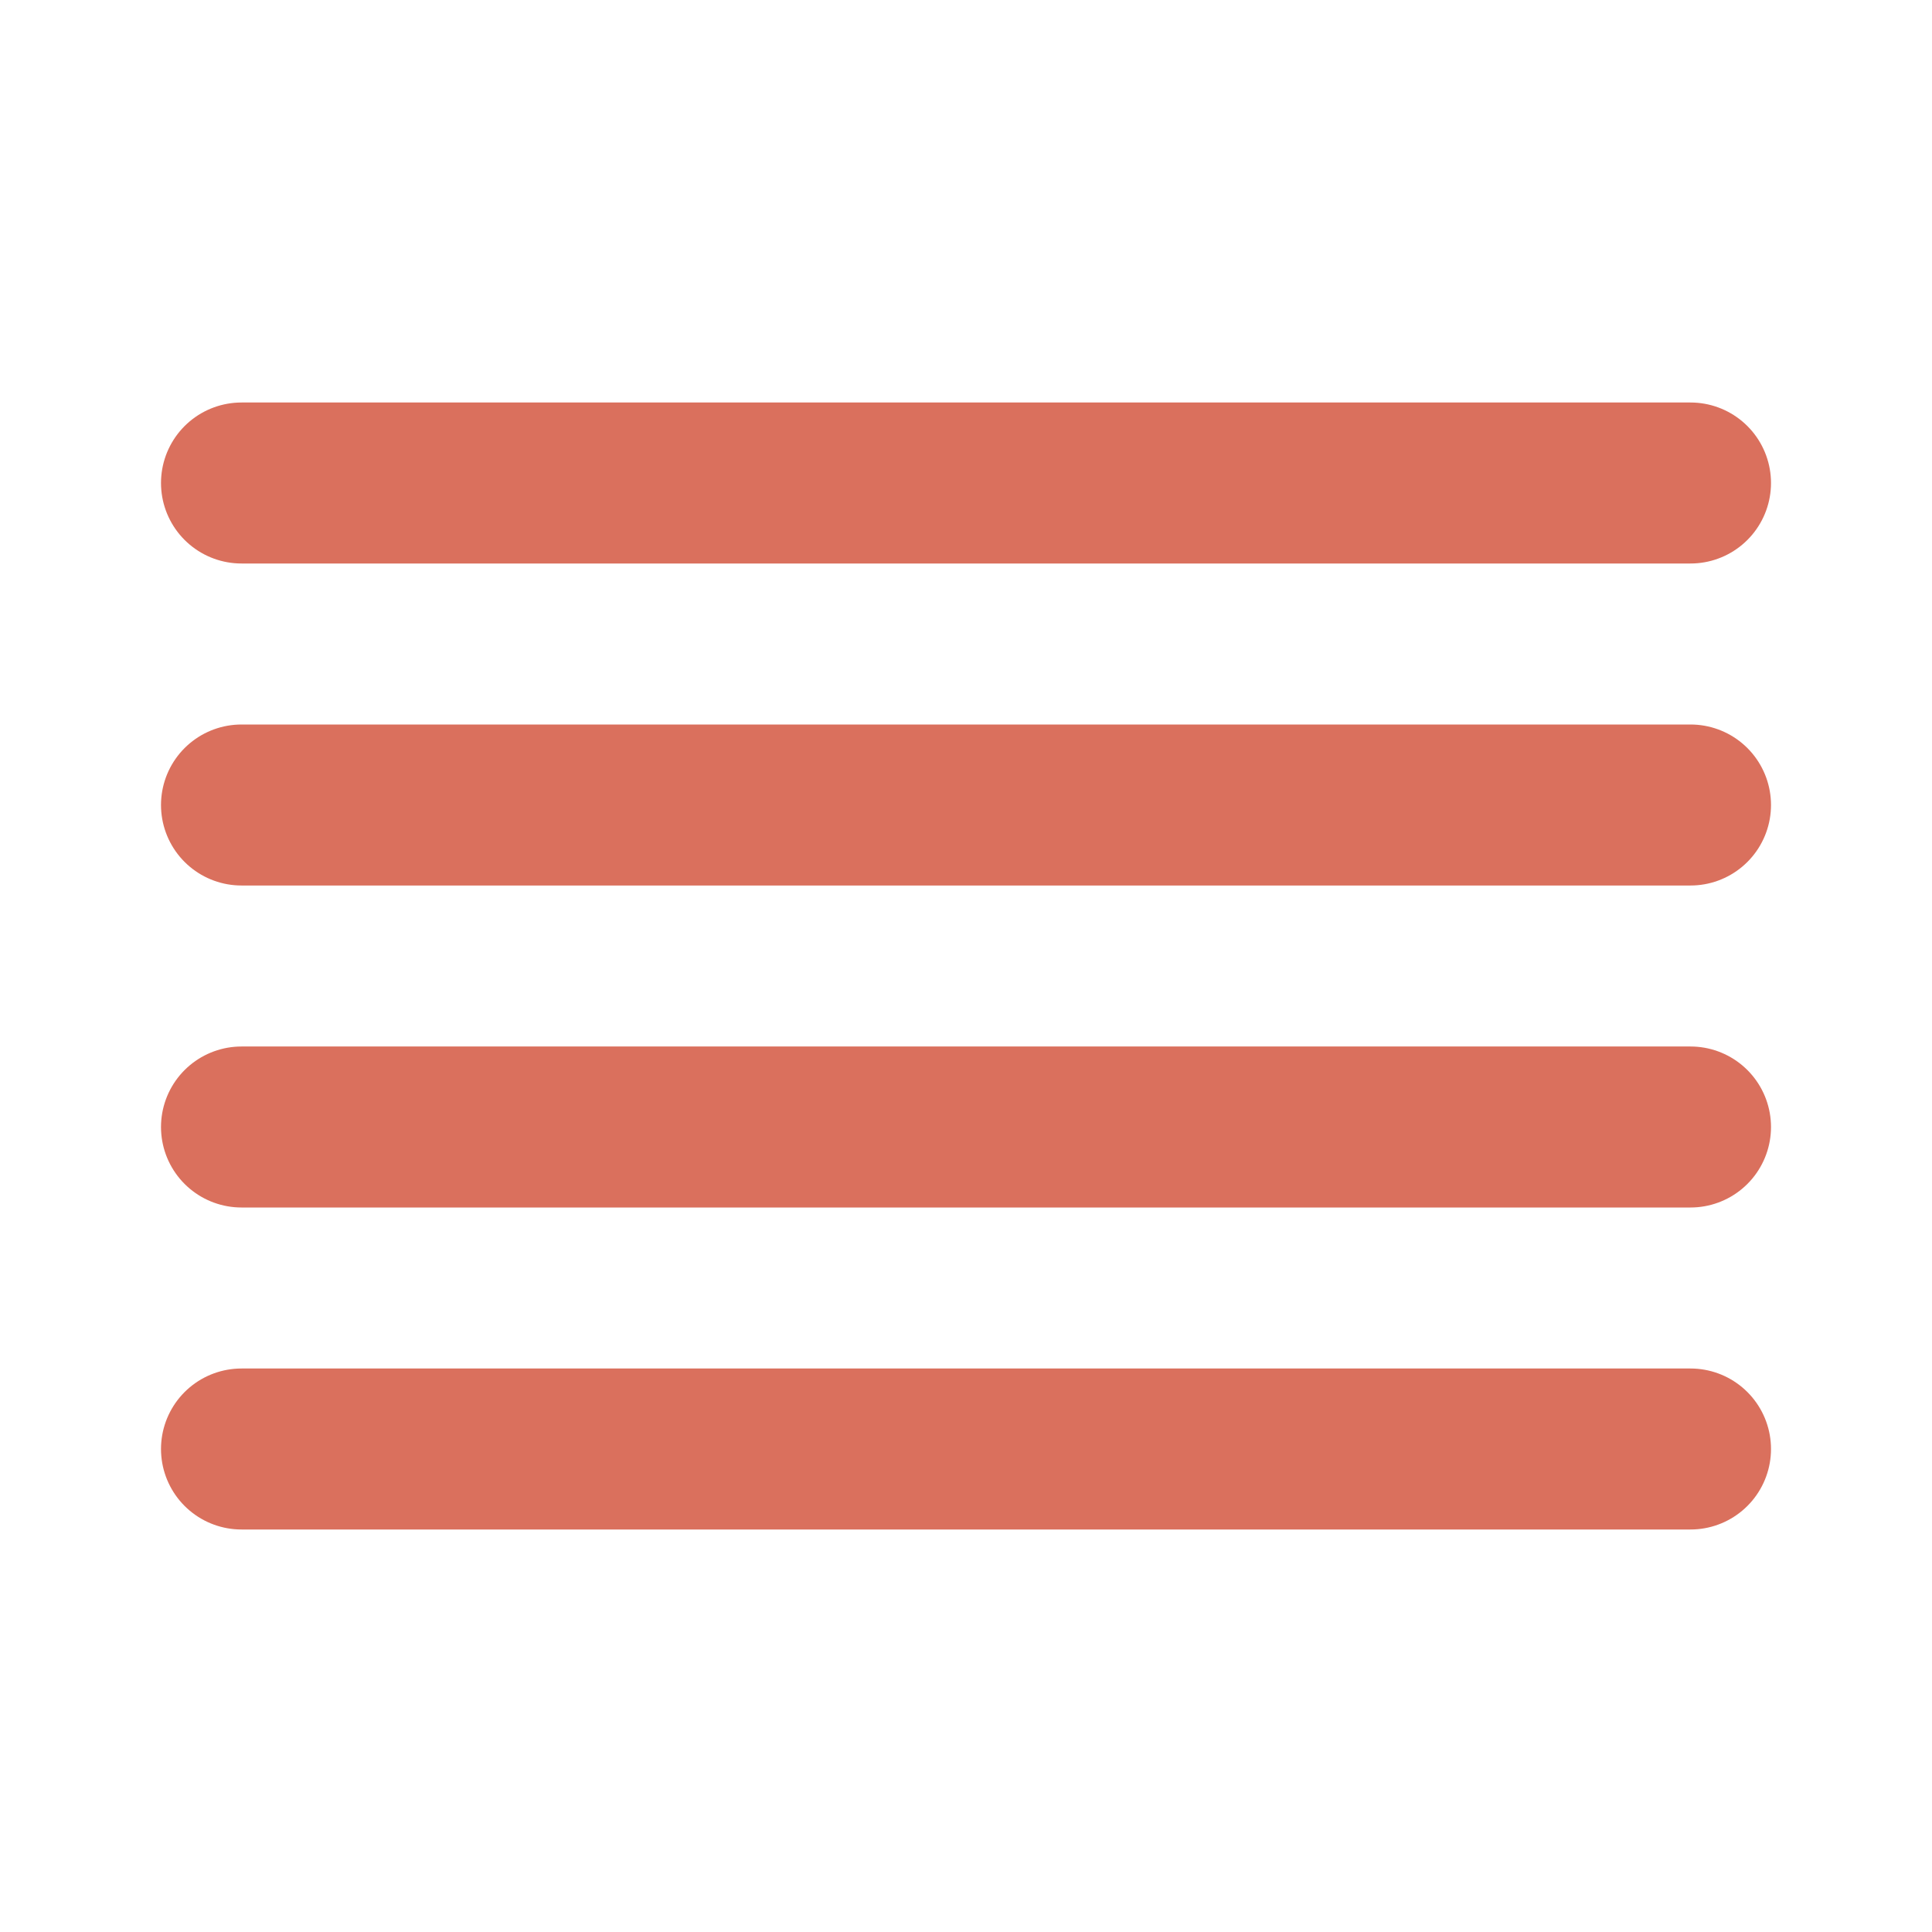
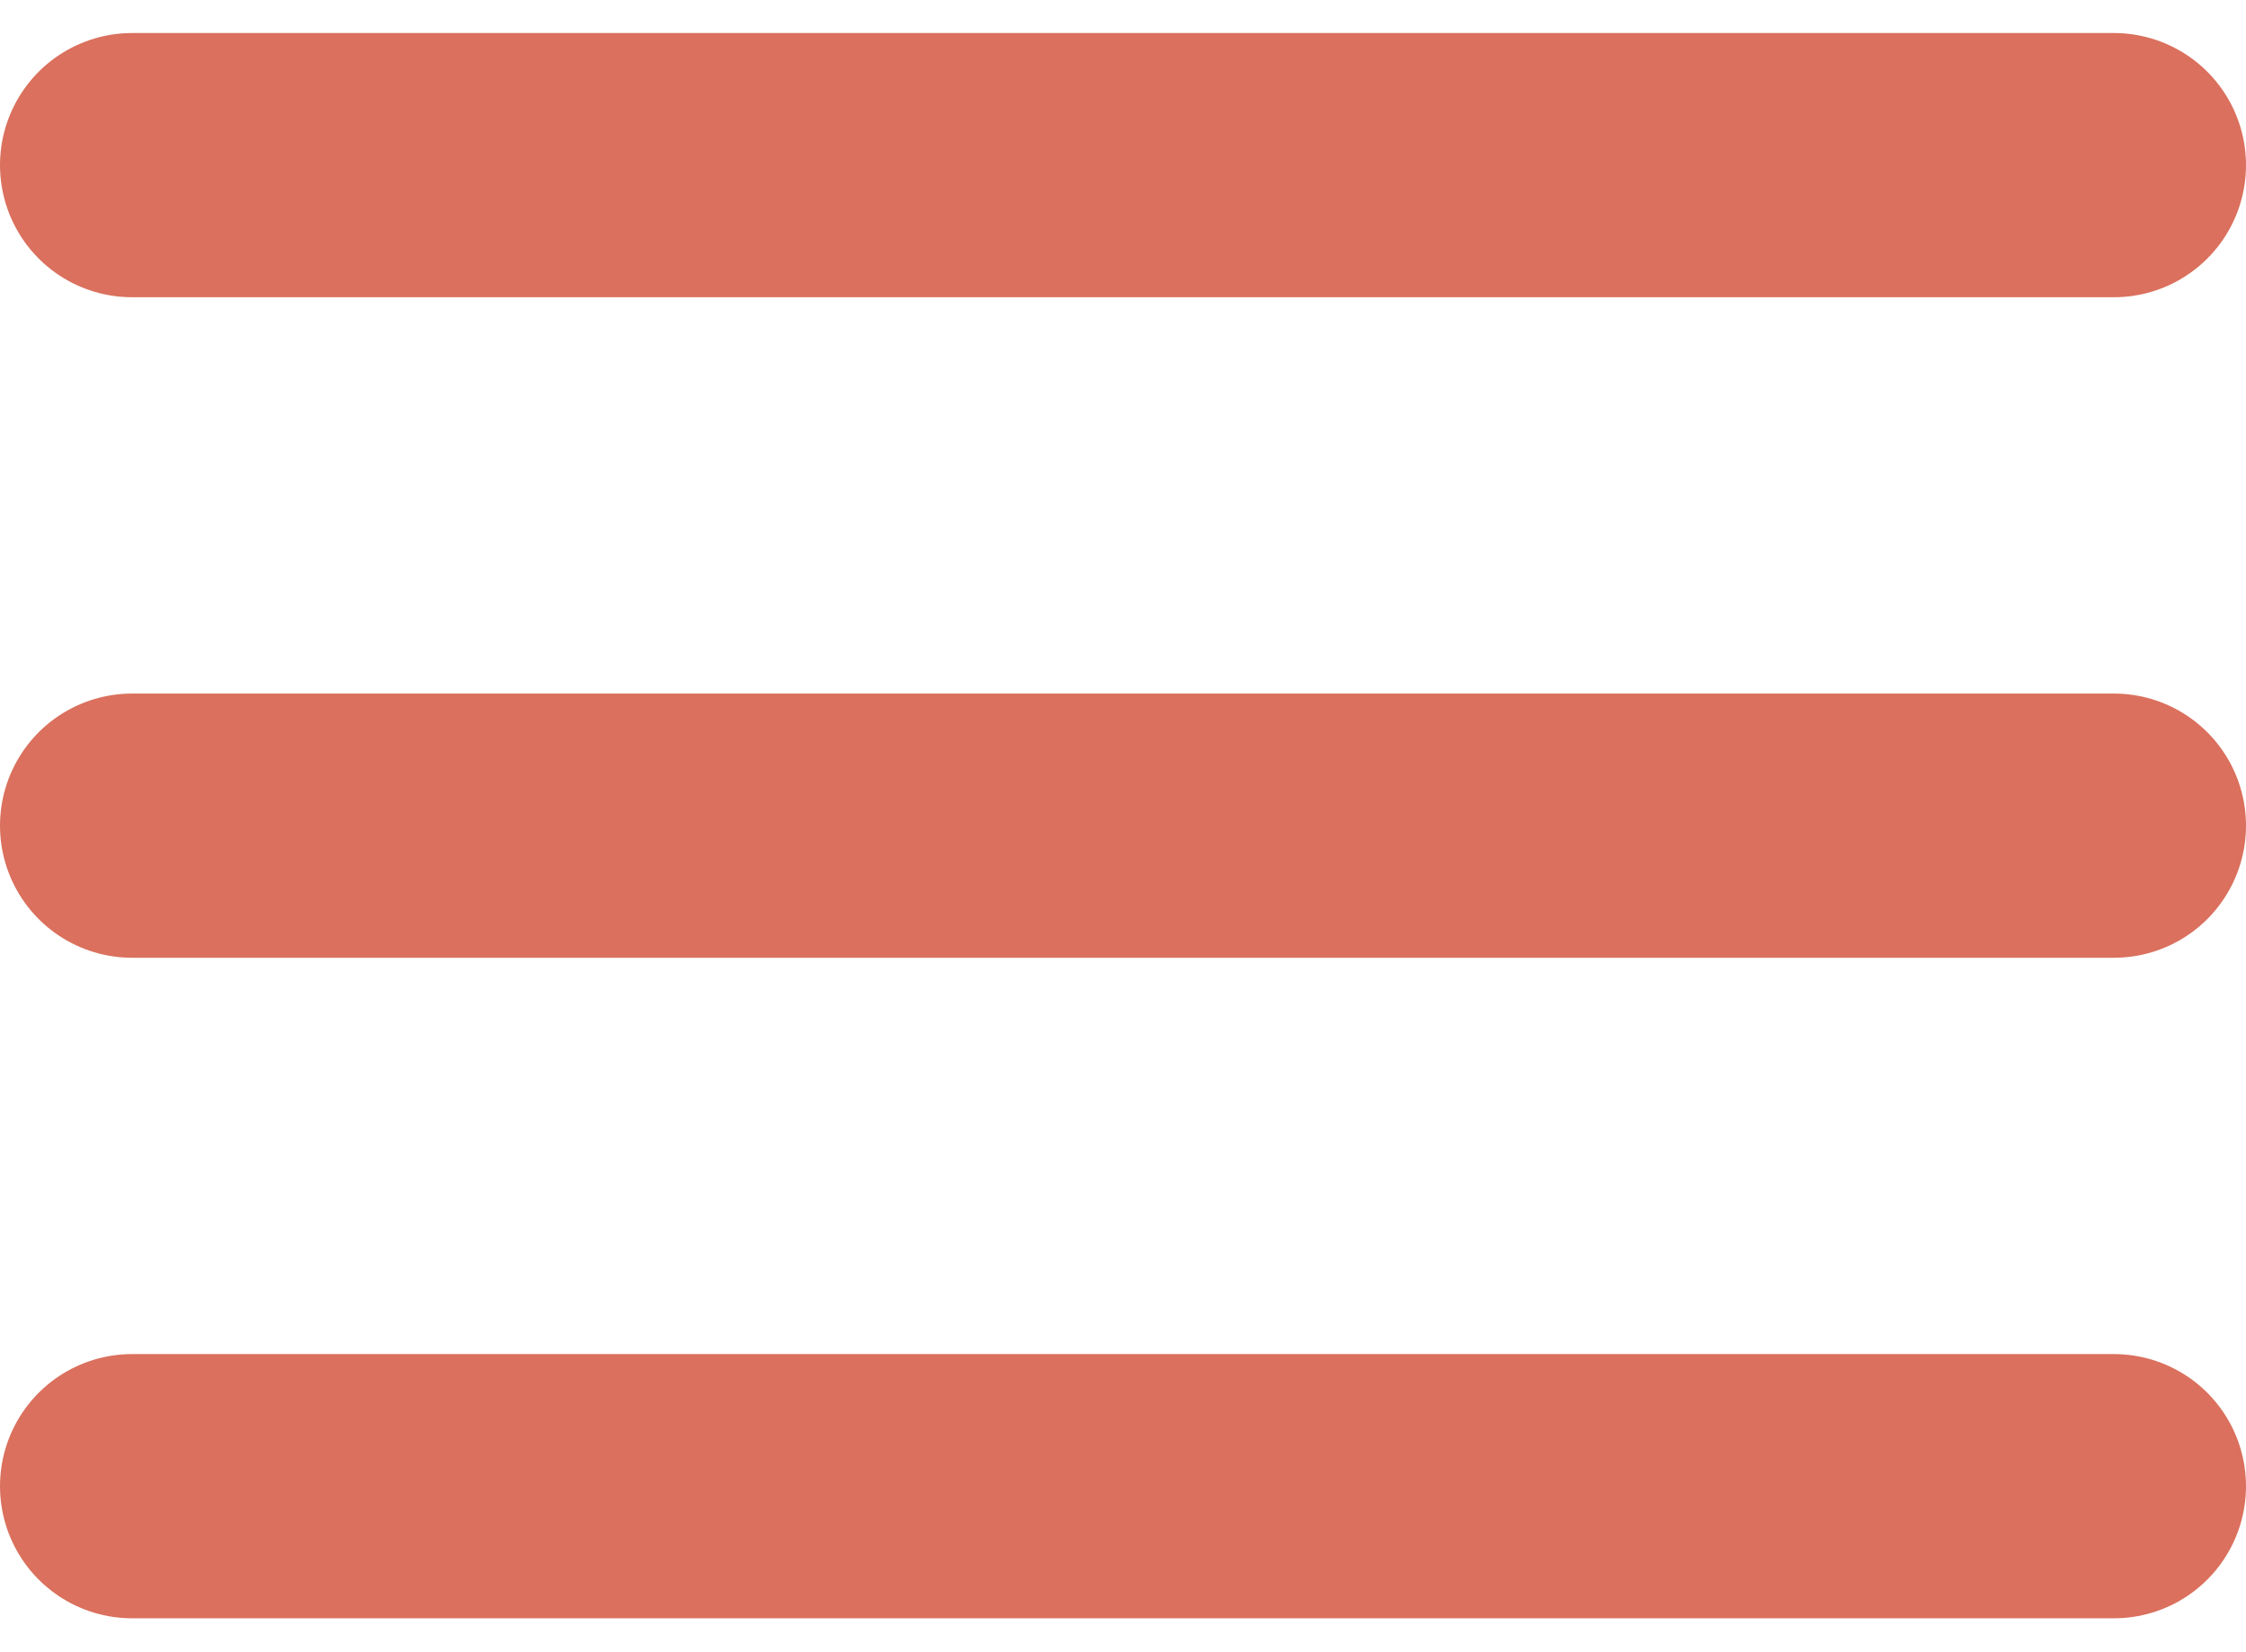
- <svg xmlns="http://www.w3.org/2000/svg" width="28" height="28" viewBox="0 0 24 24" fill="none" stroke="#DA705D" stroke-width="2" stroke-linecap="round" stroke-linejoin="round" class="feather feather-align-justify">
-   <line x1="21" y1="10" x2="3" y2="10" />
-   <line x1="21" y1="6" x2="3" y2="6" />
-   <line x1="21" y1="14" x2="3" y2="14" />
-   <line x1="21" y1="18" x2="3" y2="18" />
+ <svg xmlns="http://www.w3.org/2000/svg" width="34" height="25" viewBox="0 0 34 25" fill="none">
+   <path d="M2 2.5H32" stroke="#DA705D" stroke-width="4" stroke-linecap="round" />
+   <path d="M2 12.5H32" stroke="#DA705D" stroke-width="4" stroke-linecap="round" />
+   <path d="M2 22.5H32" stroke="#DA705D" stroke-width="4" stroke-linecap="round" />
</svg>
